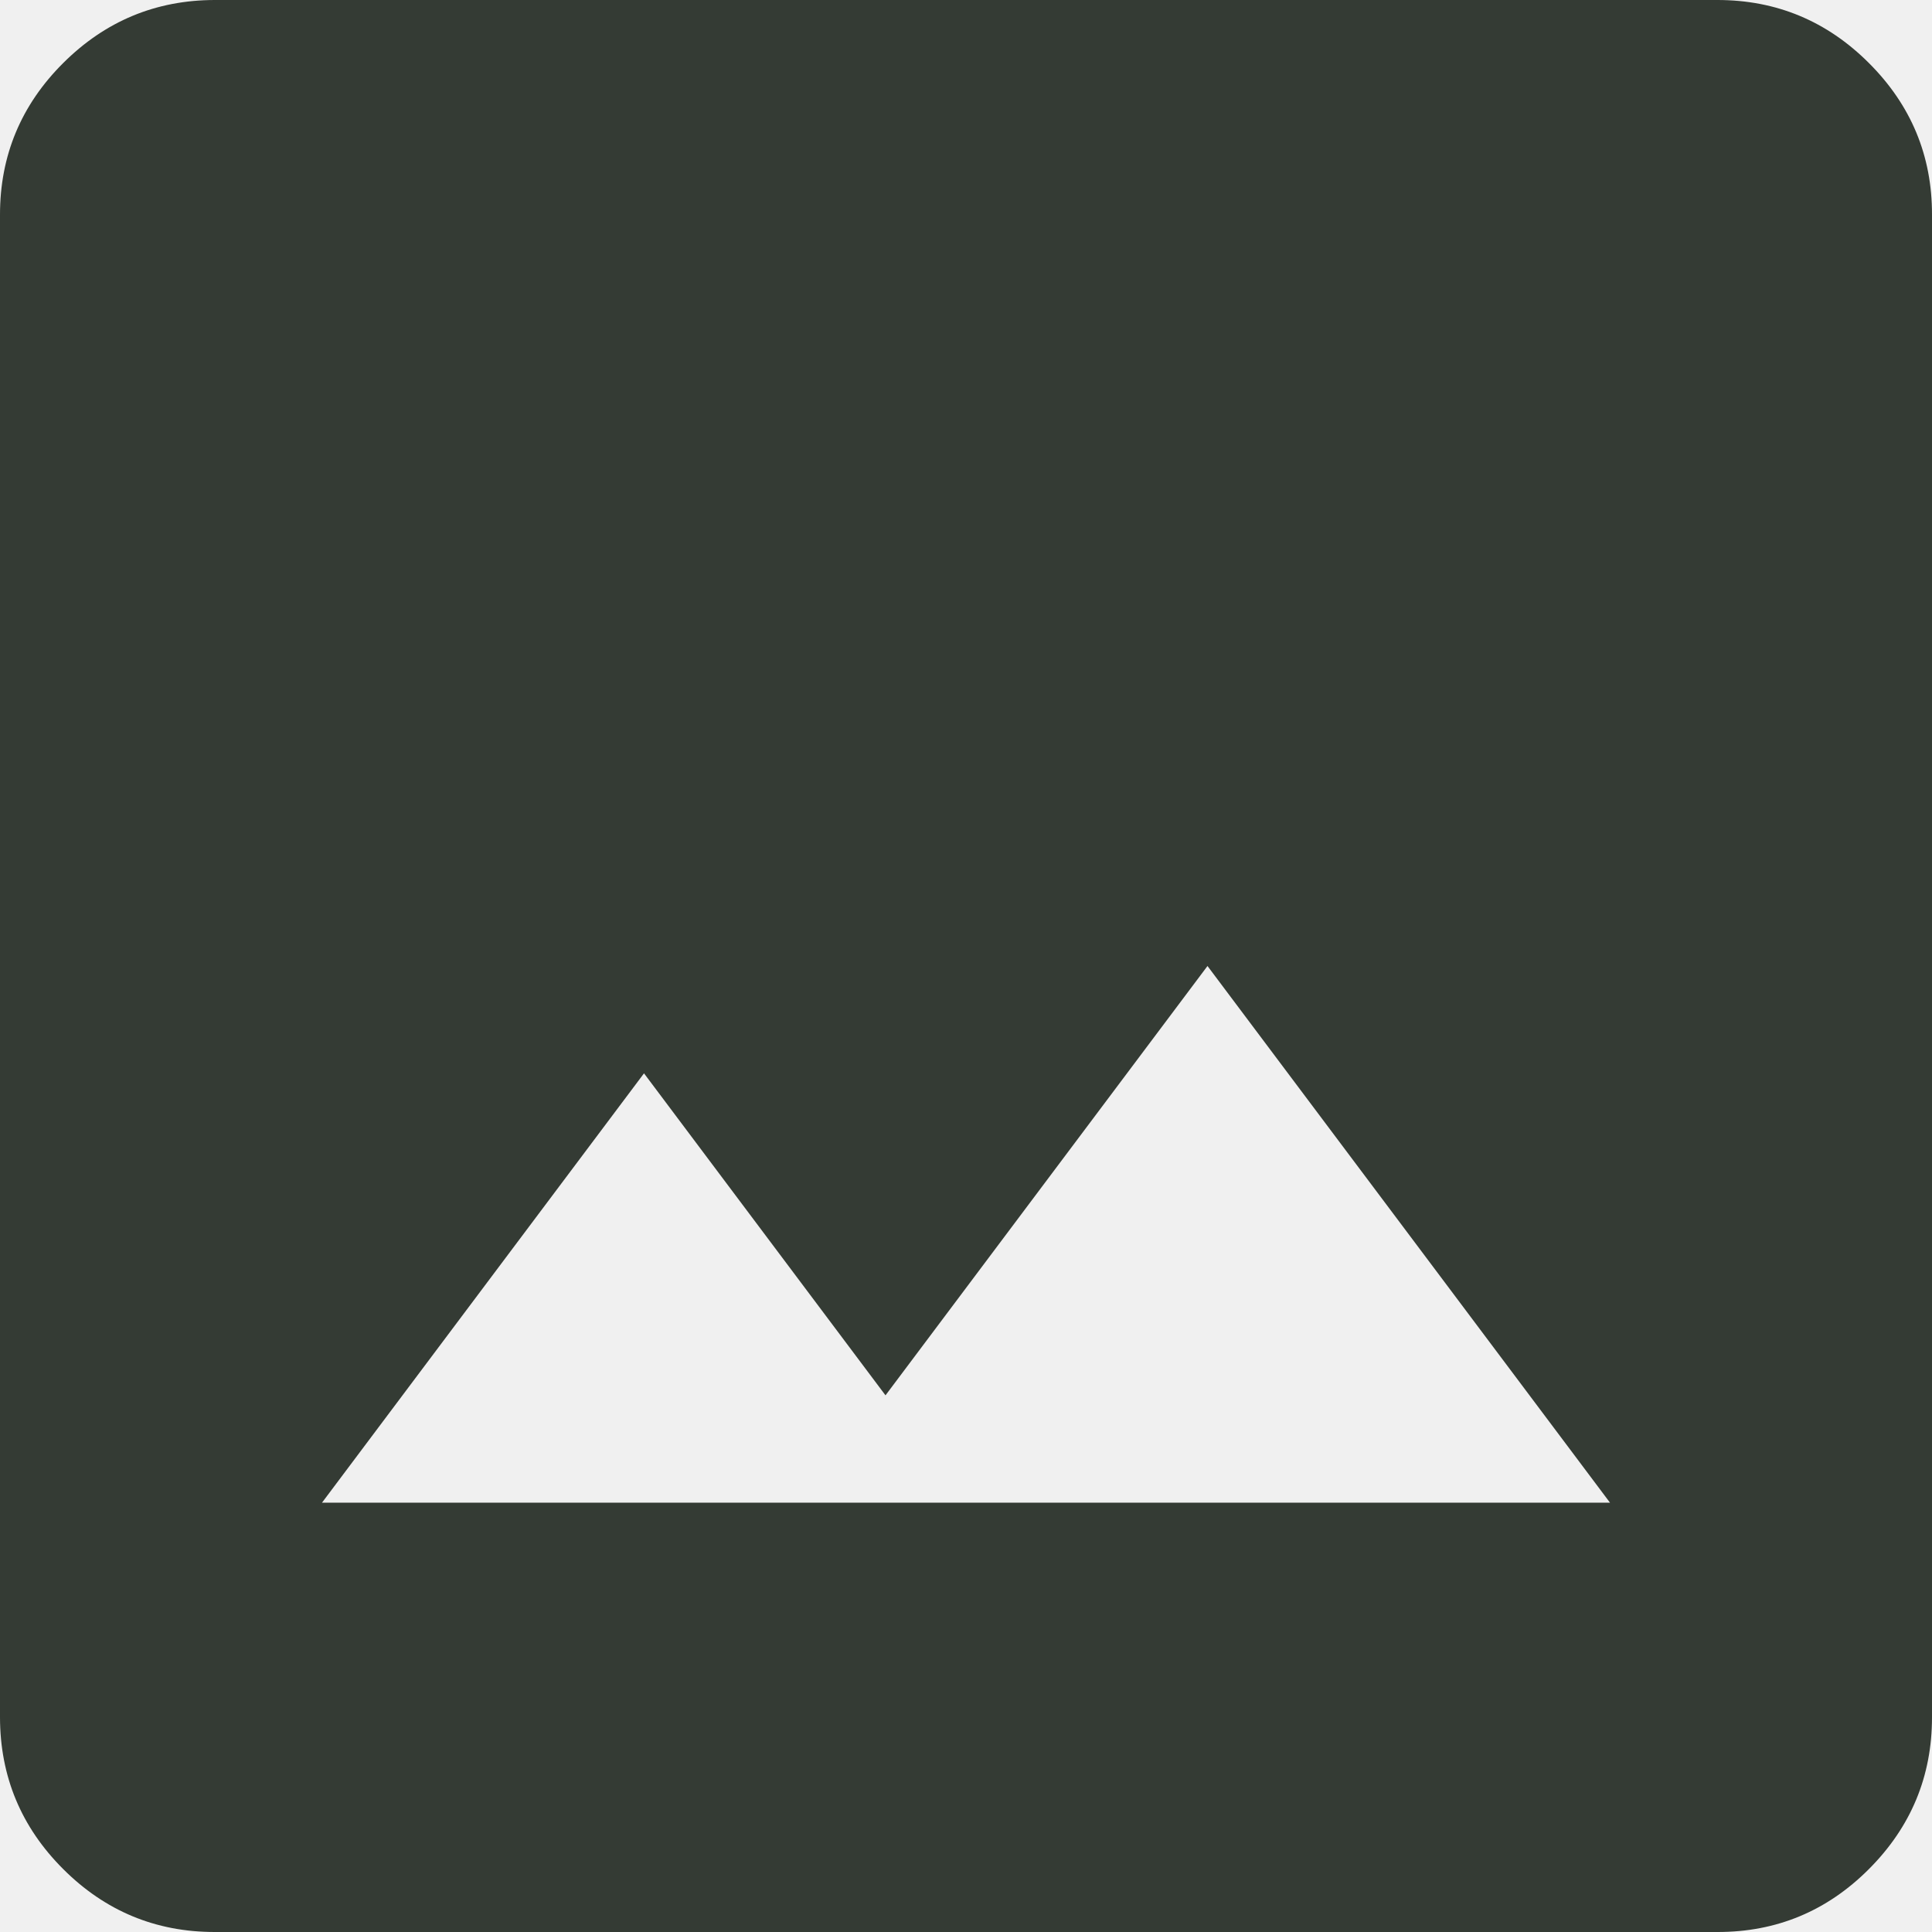
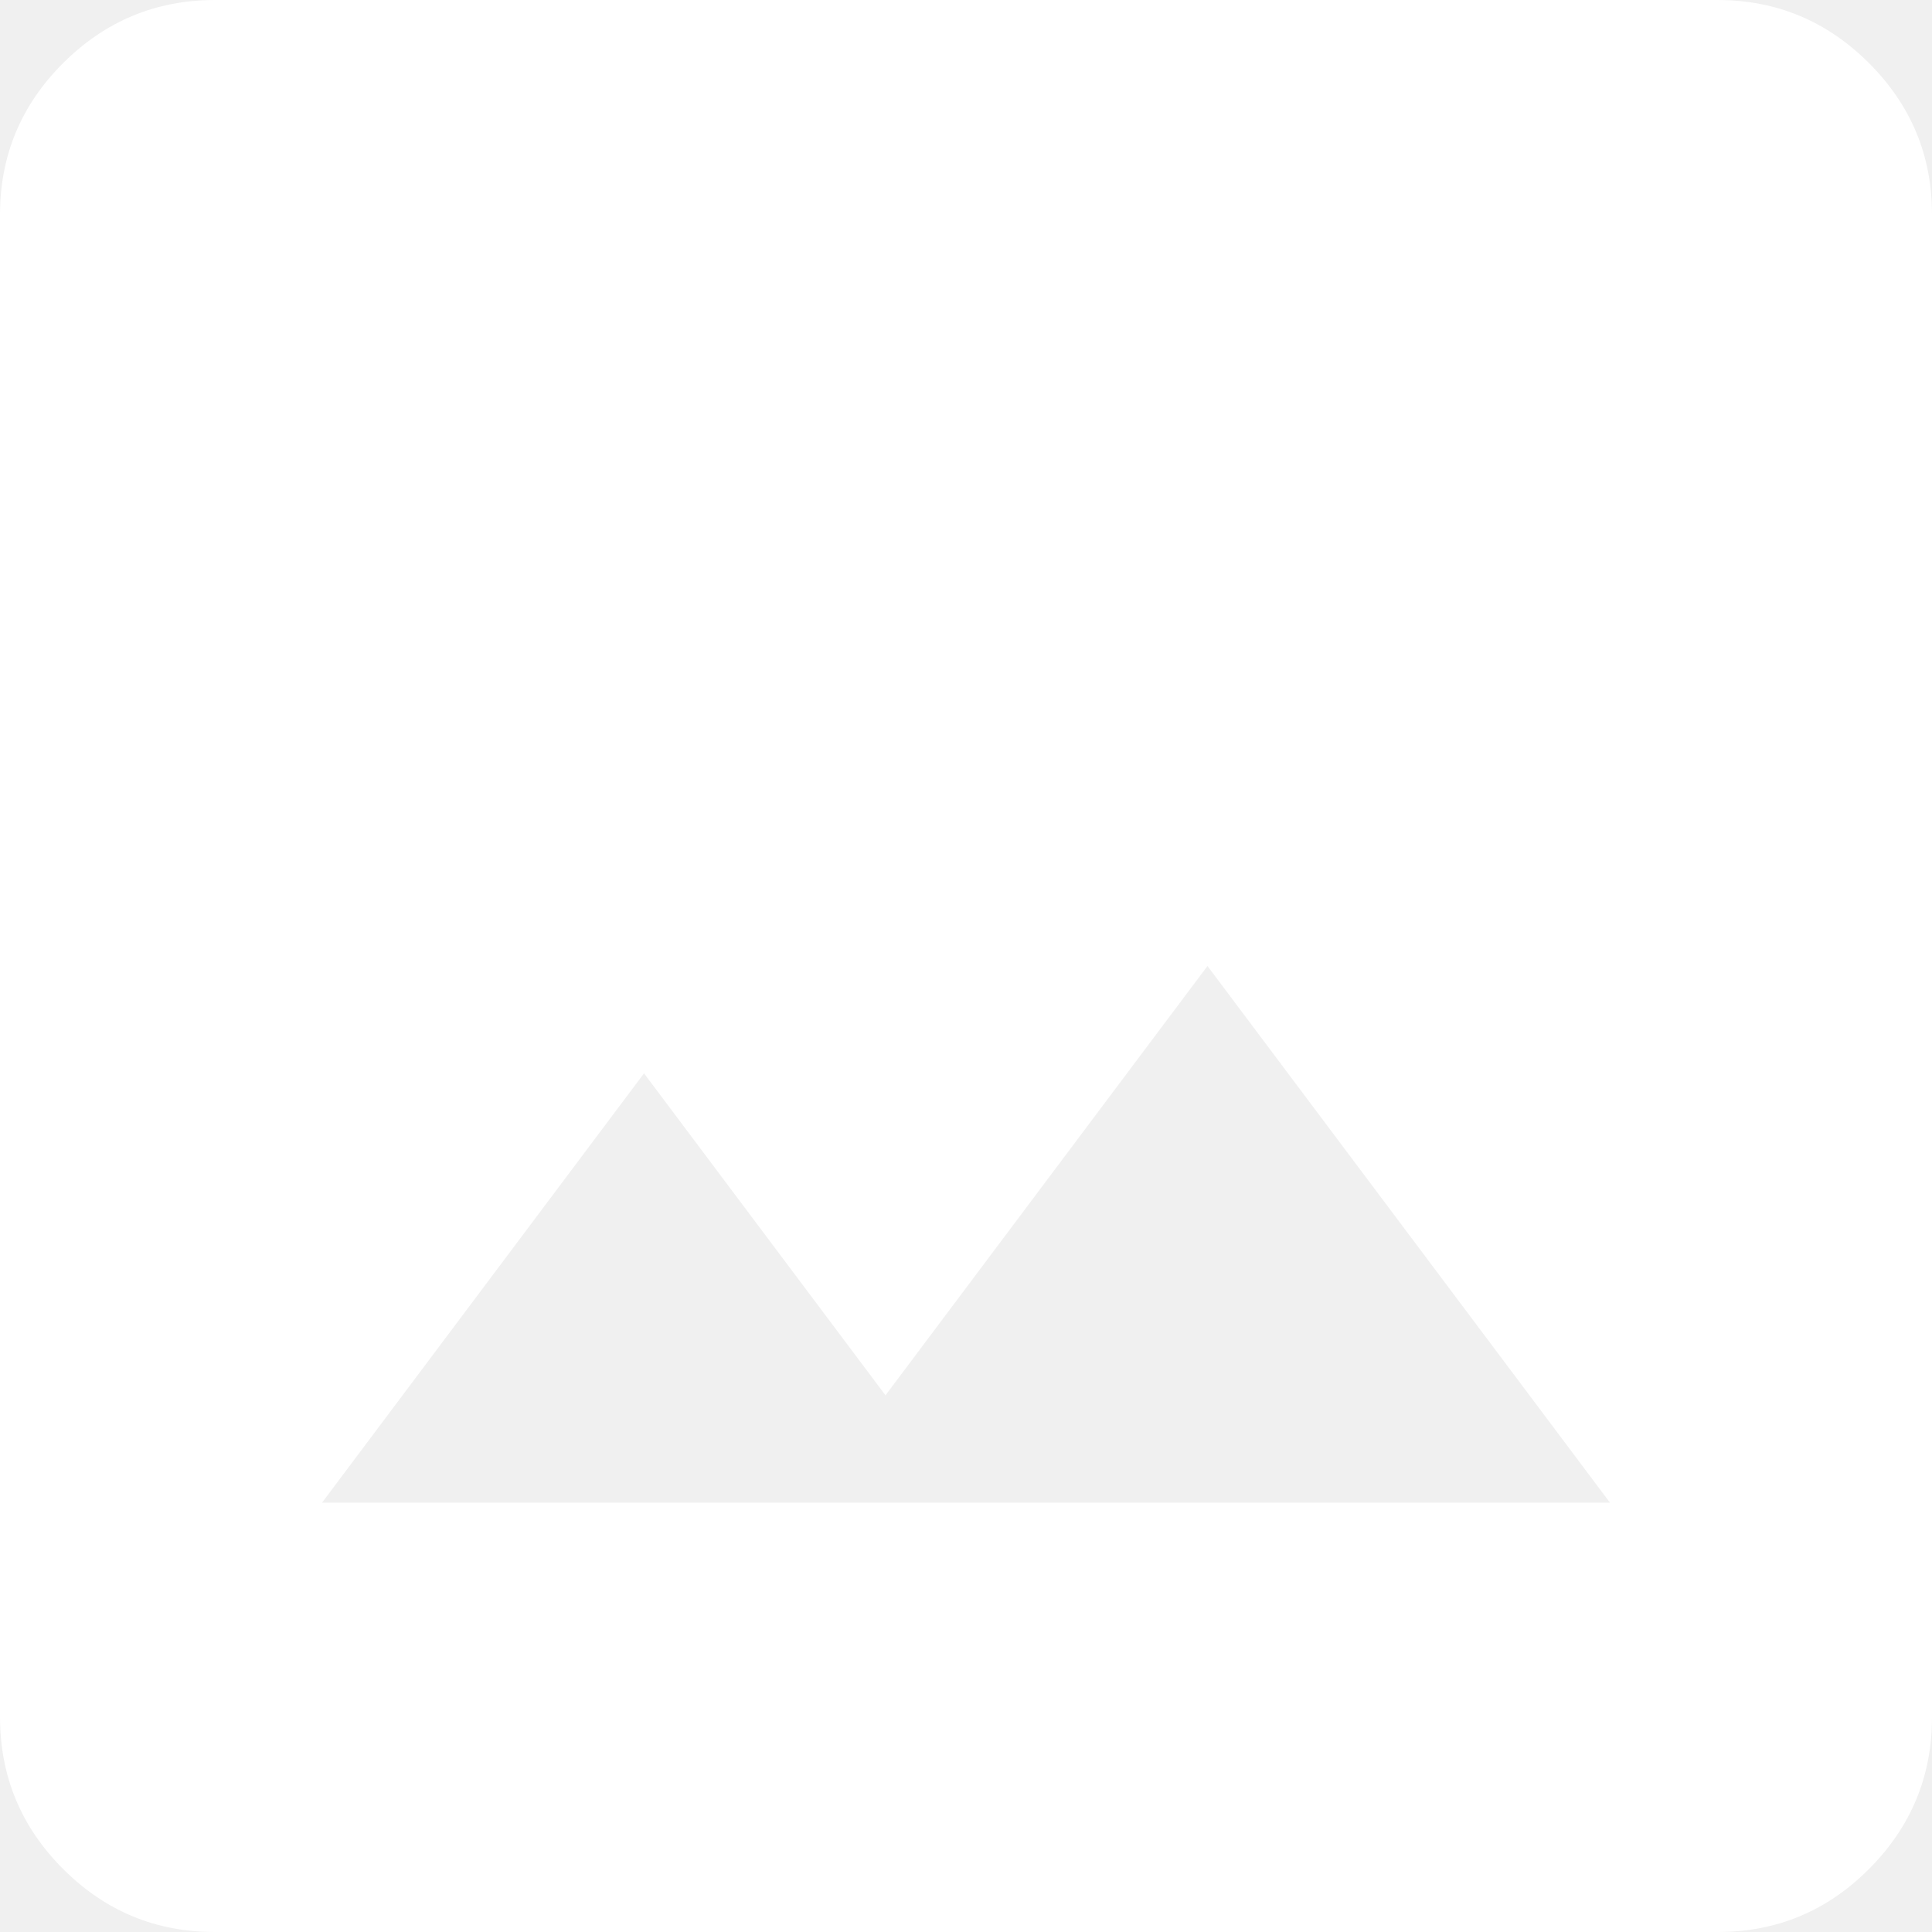
<svg xmlns="http://www.w3.org/2000/svg" width="18" height="18" viewBox="0 0 18 18" fill="none">
-   <path d="M2 18C1.45 18 0.979 17.804 0.588 17.413C0.197 17.022 0.001 16.551 0 16V2C0 1.45 0.196 0.979 0.588 0.588C0.98 0.197 1.451 0.001 2 0H16C16.55 0 17.021 0.196 17.413 0.588C17.805 0.98 18.001 1.451 18 2V16C18 16.55 17.804 17.021 17.413 17.413C17.022 17.805 16.551 18.001 16 18H2ZM3 14H15L11.25 9L8.25 13L6 10L3 14Z" fill="#343B34" />
+   <path d="M2 18C1.45 18 0.979 17.804 0.588 17.413C0.197 17.022 0.001 16.551 0 16V2C0 1.45 0.196 0.979 0.588 0.588C0.98 0.197 1.451 0.001 2 0H16C16.55 0 17.021 0.196 17.413 0.588C17.805 0.98 18.001 1.451 18 2V16C18 16.55 17.804 17.021 17.413 17.413C17.022 17.805 16.551 18.001 16 18H2ZM3 14H15L11.25 9L8.25 13L6 10L3 14Z" fill="white" />
</svg>
